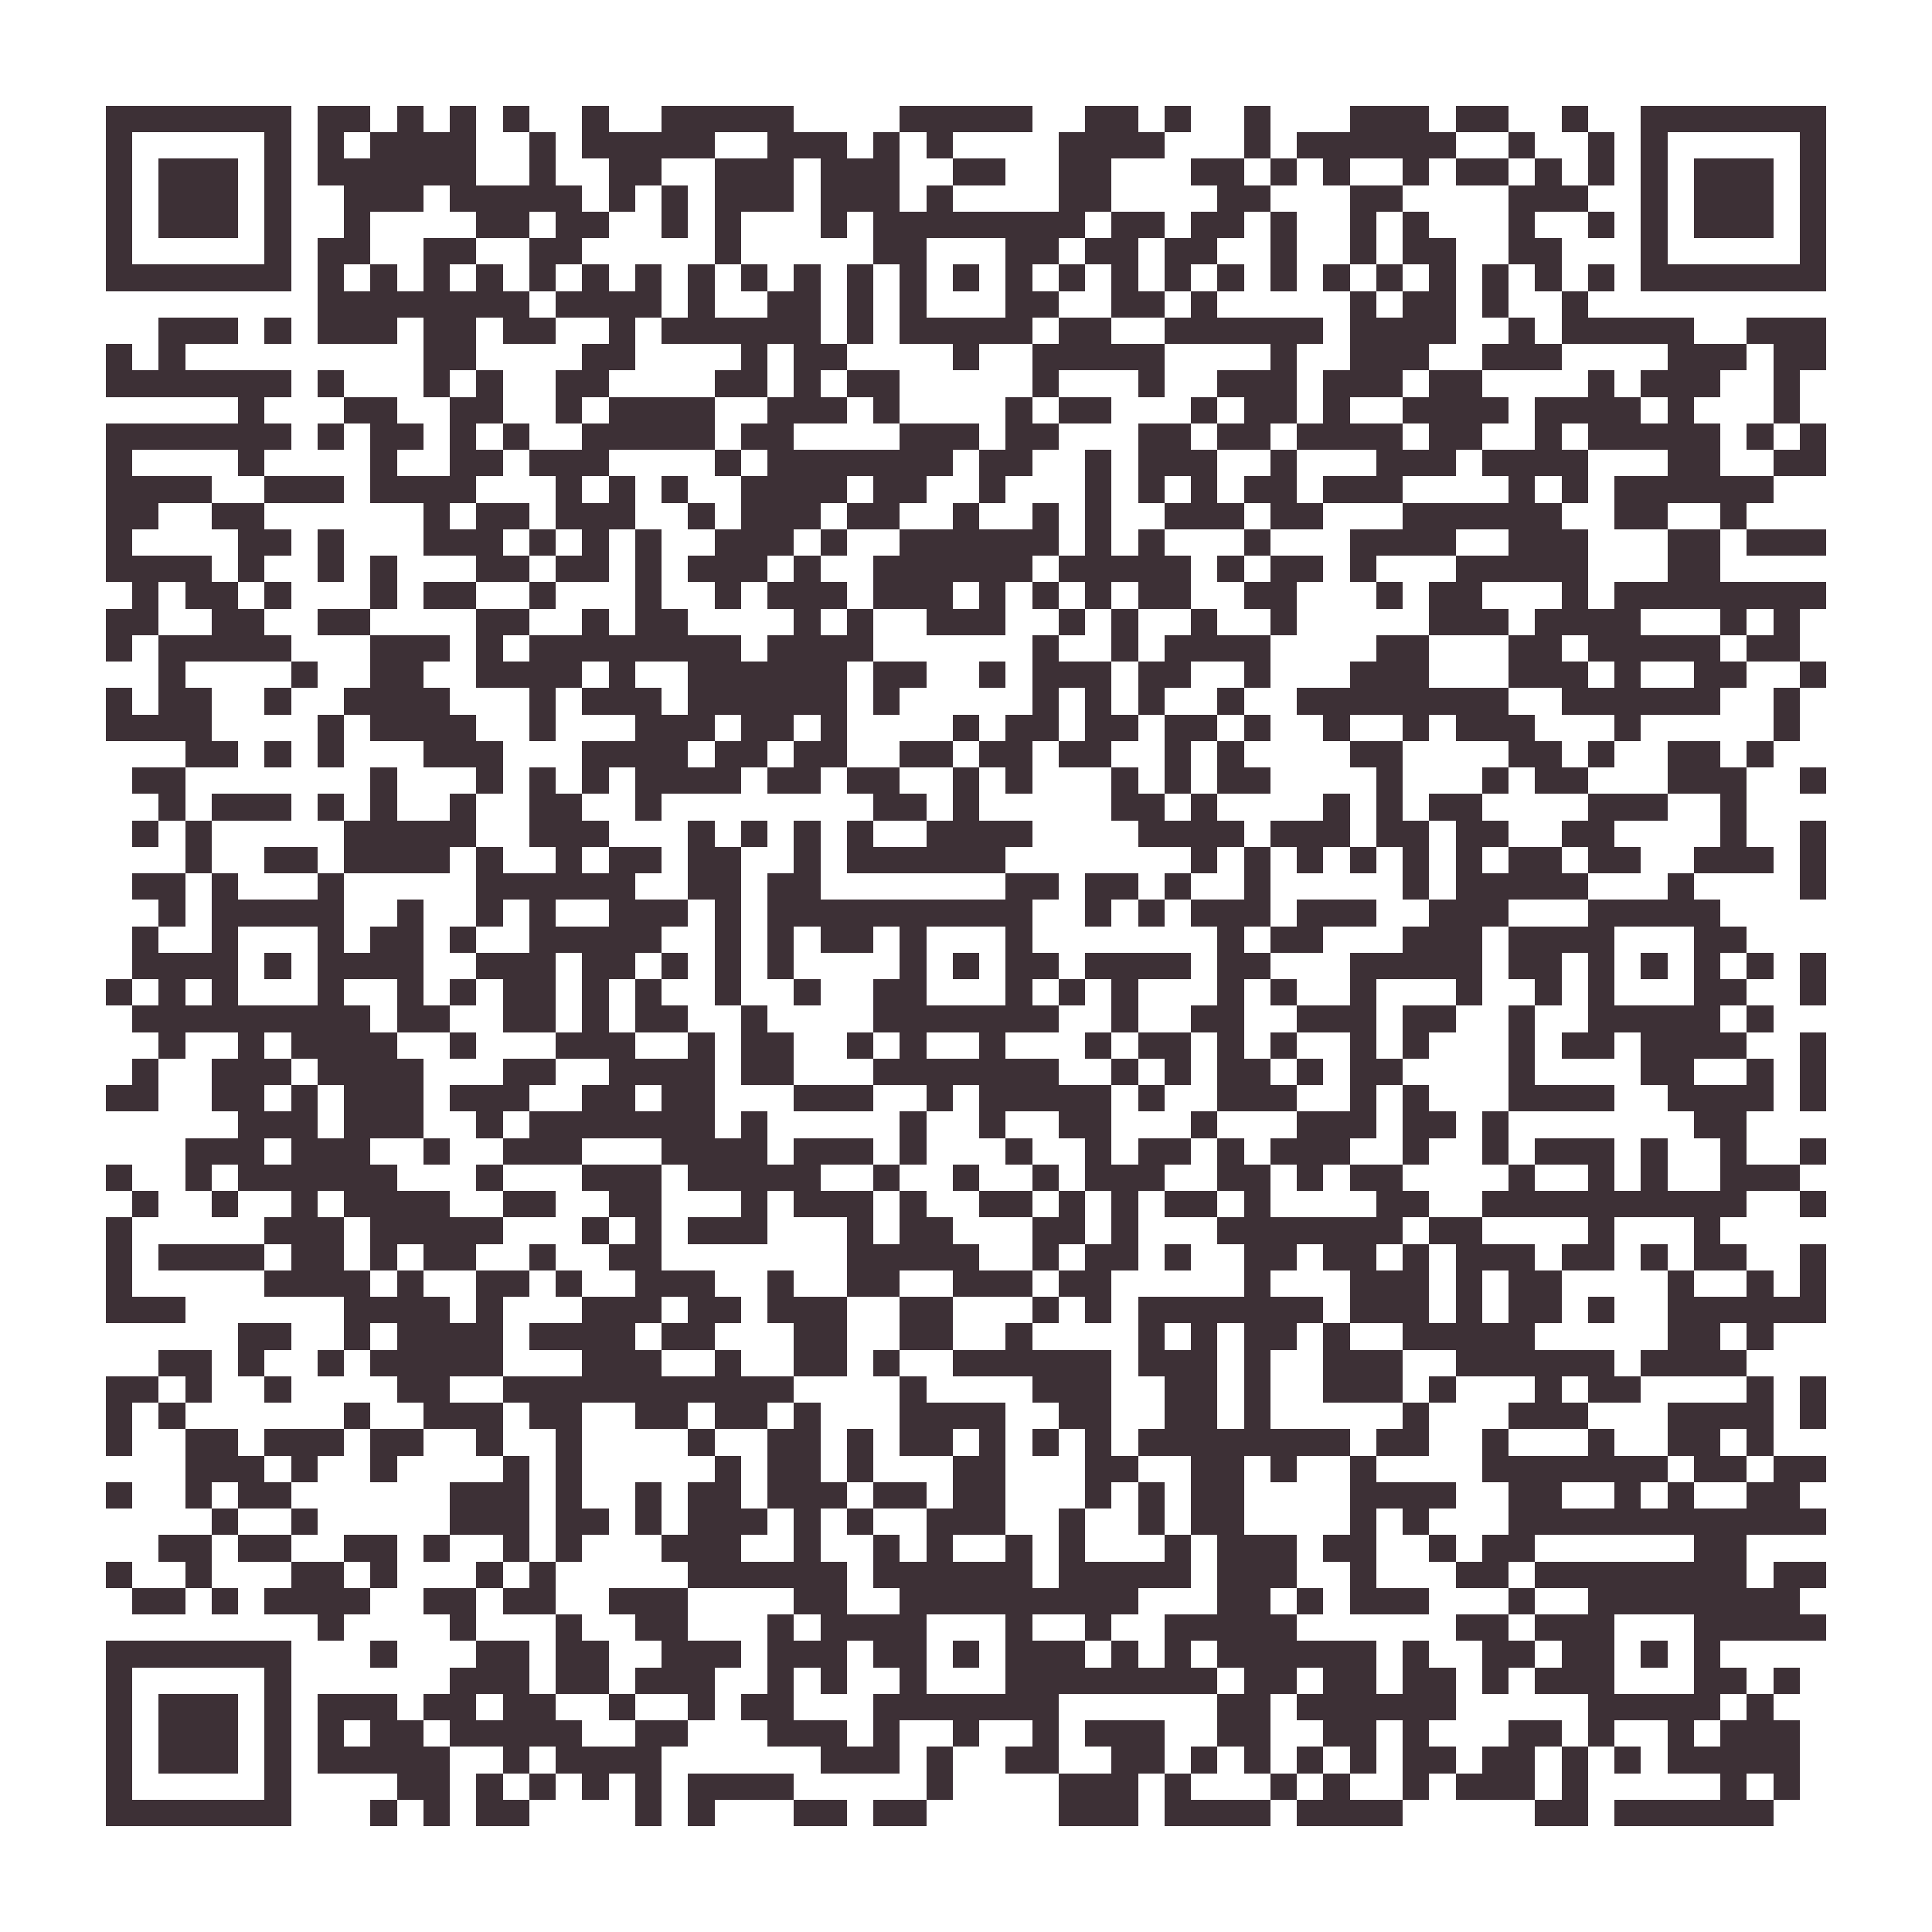
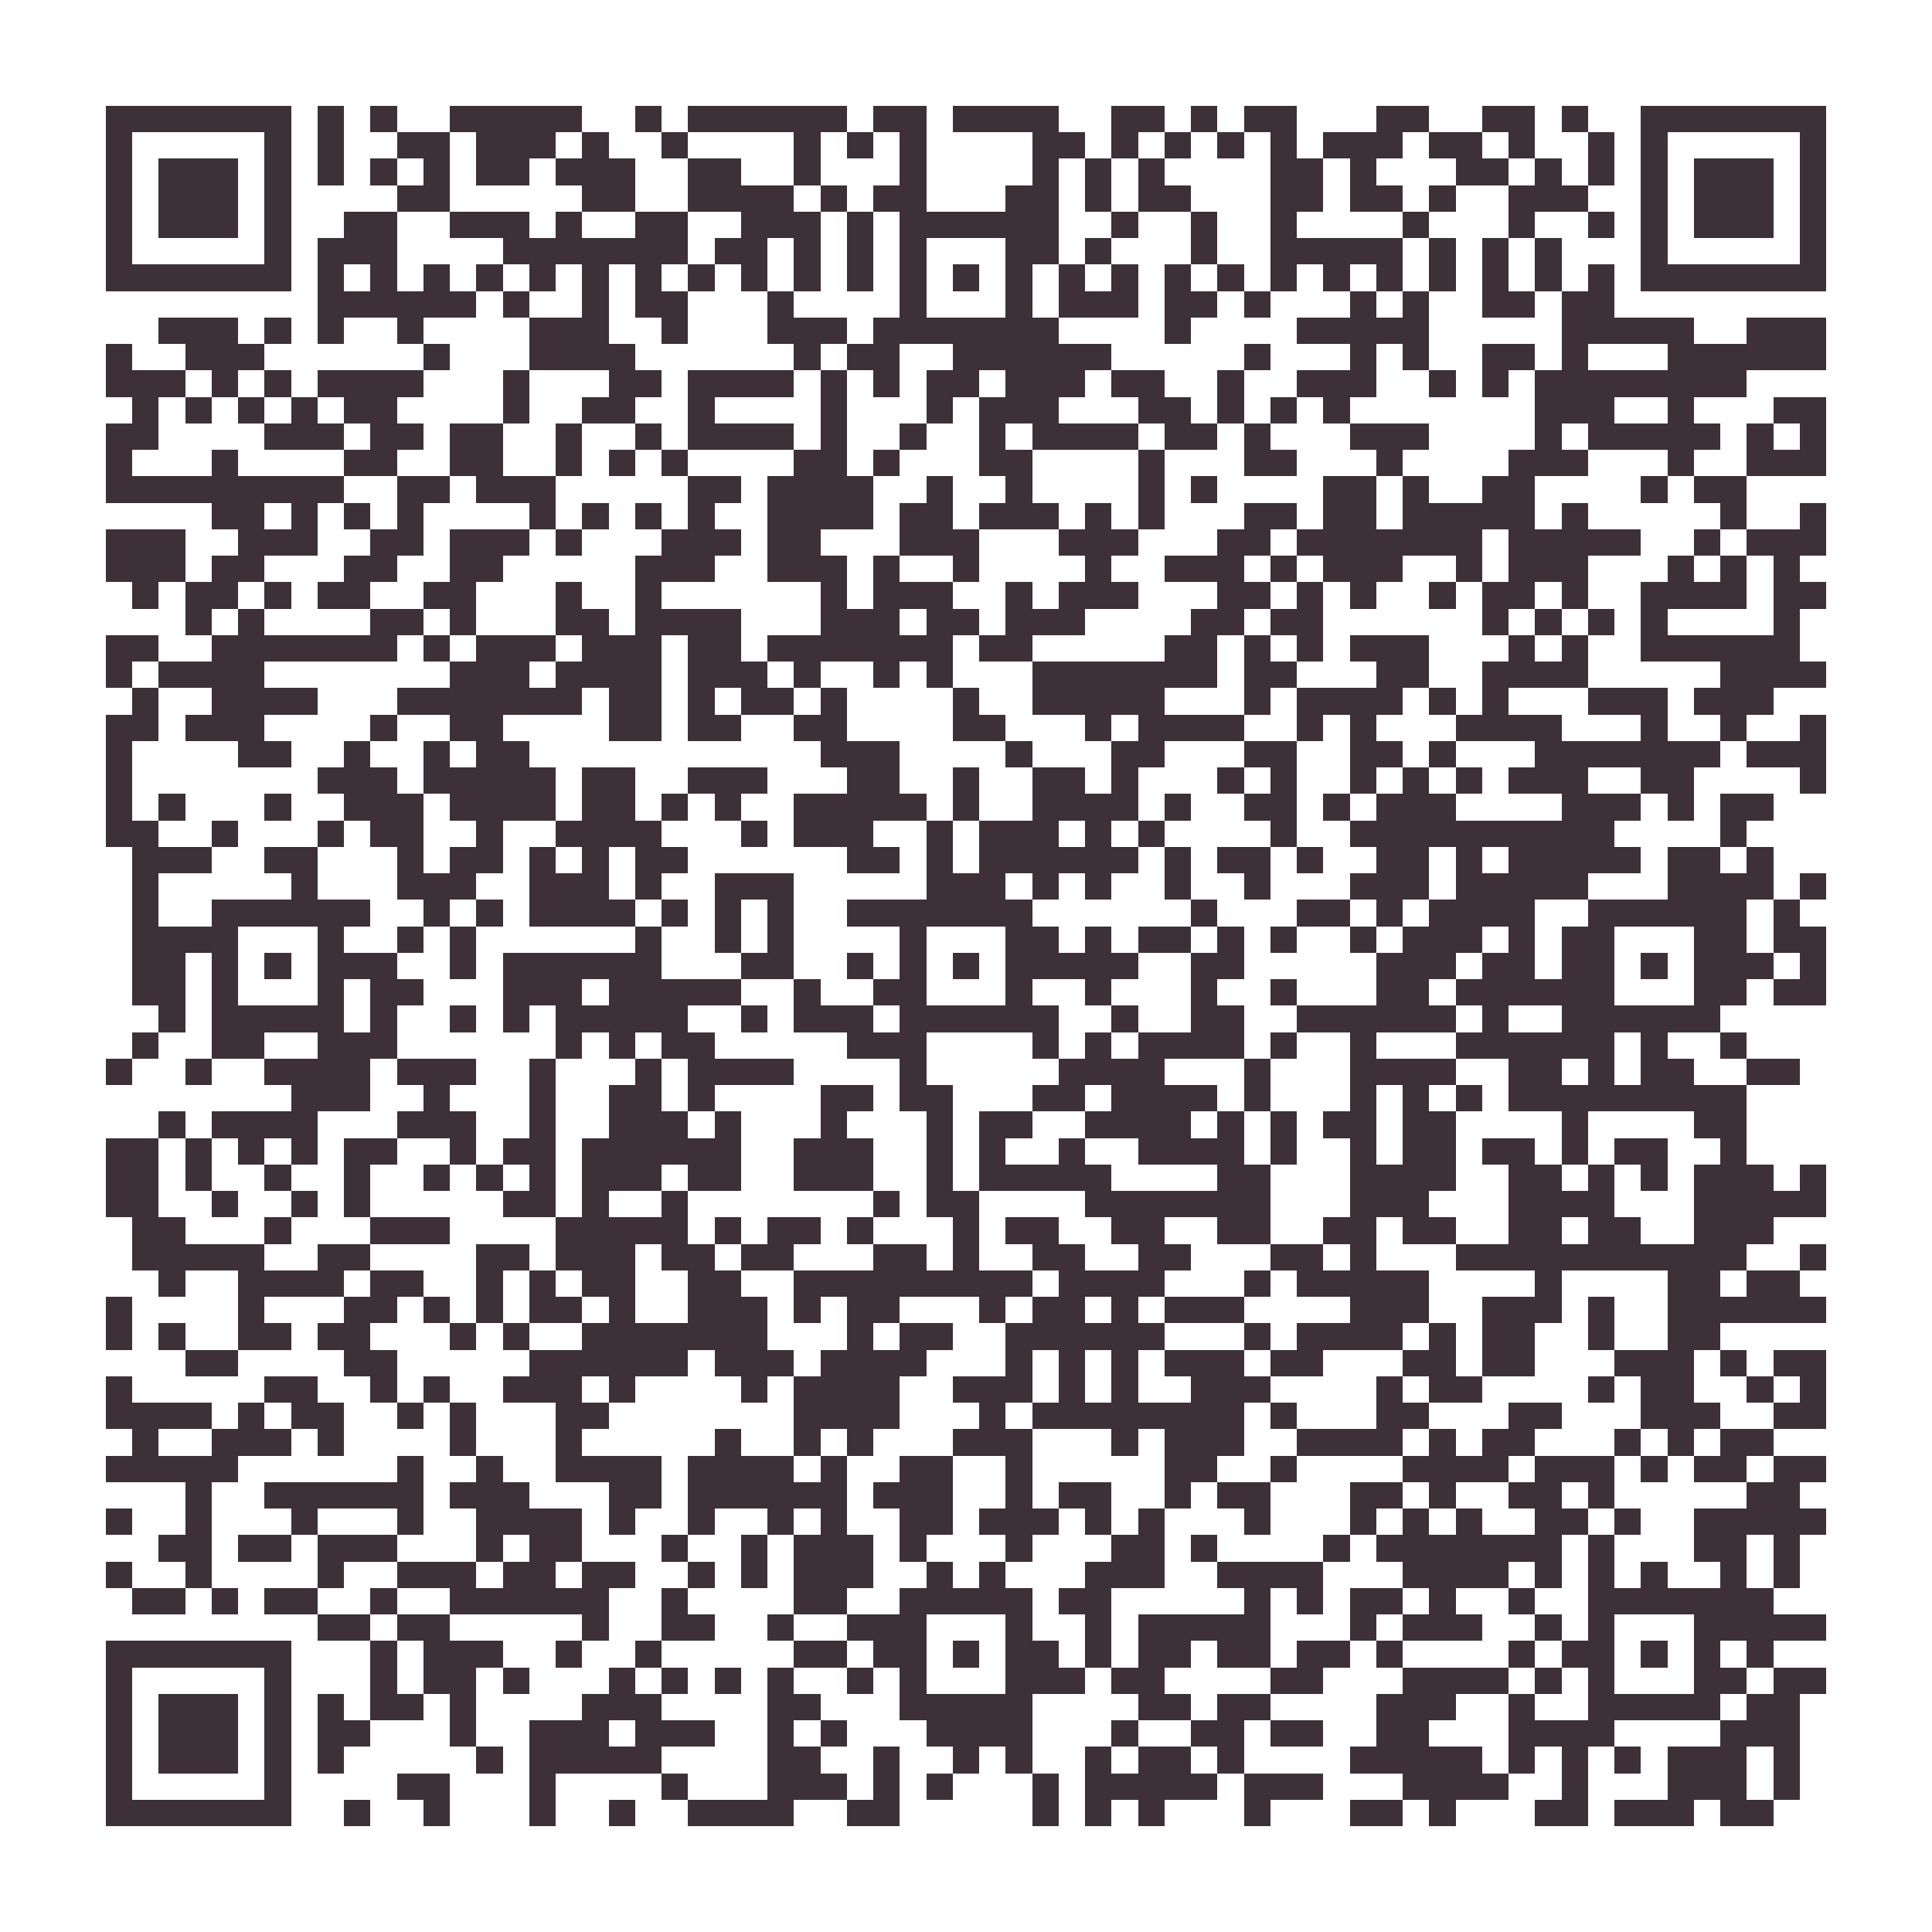
<svg xmlns="http://www.w3.org/2000/svg" viewBox="0 0 73 73" shape-rendering="crispEdges">
  <path fill="#ffffff" d="M0 0h73v73H0z" />
-   <path stroke="#3d3036" d="M4 4.5h7m1 0h2m1 0h1m1 0h1m1 0h1m2 0h1m2 0h5m4 0h5m2 0h2m1 0h1m2 0h1m3 0h3m1 0h2m2 0h1m2 0h7M4 5.5h1m5 0h1m1 0h1m1 0h4m2 0h1m1 0h5m2 0h3m1 0h1m1 0h1m4 0h4m3 0h1m1 0h6m2 0h1m2 0h1m1 0h1m5 0h1M4 6.5h1m1 0h3m1 0h1m1 0h6m2 0h1m2 0h2m2 0h3m1 0h3m2 0h2m2 0h2m3 0h2m1 0h1m1 0h1m2 0h1m1 0h2m1 0h1m1 0h1m1 0h1m1 0h3m1 0h1M4 7.5h1m1 0h3m1 0h1m2 0h3m1 0h5m1 0h1m1 0h1m1 0h3m1 0h3m1 0h1m4 0h2m4 0h2m3 0h2m4 0h3m2 0h1m1 0h3m1 0h1M4 8.5h1m1 0h3m1 0h1m2 0h1m4 0h2m1 0h2m2 0h1m1 0h1m3 0h1m1 0h8m1 0h2m1 0h2m1 0h1m2 0h1m1 0h1m3 0h1m2 0h1m1 0h1m1 0h3m1 0h1M4 9.5h1m5 0h1m1 0h2m2 0h2m2 0h2m5 0h1m5 0h2m3 0h2m1 0h2m1 0h2m2 0h1m2 0h1m1 0h2m2 0h2m3 0h1m5 0h1M4 10.5h7m1 0h1m1 0h1m1 0h1m1 0h1m1 0h1m1 0h1m1 0h1m1 0h1m1 0h1m1 0h1m1 0h1m1 0h1m1 0h1m1 0h1m1 0h1m1 0h1m1 0h1m1 0h1m1 0h1m1 0h1m1 0h1m1 0h1m1 0h1m1 0h1m1 0h1m1 0h7M12 11.5h8m1 0h4m1 0h1m2 0h2m1 0h1m1 0h1m3 0h2m2 0h2m1 0h1m5 0h1m1 0h2m1 0h1m2 0h1M6 12.5h3m1 0h1m1 0h3m1 0h2m1 0h2m2 0h1m1 0h6m1 0h1m1 0h5m1 0h2m2 0h6m1 0h4m2 0h1m1 0h5m2 0h3M4 13.5h1m1 0h1m9 0h2m4 0h2m4 0h1m1 0h2m4 0h1m2 0h5m4 0h1m2 0h3m2 0h3m4 0h3m1 0h2M4 14.5h7m1 0h1m3 0h1m1 0h1m2 0h2m4 0h2m1 0h1m1 0h2m5 0h1m3 0h1m2 0h3m1 0h3m1 0h2m4 0h1m1 0h3m2 0h1M9 15.5h1m3 0h2m2 0h2m2 0h1m1 0h4m2 0h3m1 0h1m4 0h1m1 0h2m3 0h1m1 0h2m1 0h1m2 0h4m1 0h4m1 0h1m3 0h1M4 16.5h7m1 0h1m1 0h2m1 0h1m1 0h1m2 0h5m1 0h2m4 0h3m1 0h2m3 0h2m1 0h2m1 0h4m1 0h2m2 0h1m1 0h5m1 0h1m1 0h1M4 17.5h1m4 0h1m4 0h1m2 0h2m1 0h3m4 0h1m1 0h7m1 0h2m2 0h1m1 0h3m2 0h1m3 0h3m1 0h4m3 0h2m2 0h2M4 18.5h4m2 0h3m1 0h4m3 0h1m1 0h1m1 0h1m2 0h4m1 0h2m2 0h1m3 0h1m1 0h1m1 0h1m1 0h2m1 0h3m4 0h1m1 0h1m1 0h6M4 19.5h2m2 0h2m6 0h1m1 0h2m1 0h3m2 0h1m1 0h3m1 0h2m2 0h1m2 0h1m1 0h1m2 0h3m1 0h2m3 0h6m2 0h2m2 0h1M4 20.5h1m4 0h2m1 0h1m3 0h3m1 0h1m1 0h1m1 0h1m2 0h3m1 0h1m2 0h6m1 0h1m1 0h1m3 0h1m3 0h4m2 0h3m3 0h2m1 0h3M4 21.5h4m1 0h1m2 0h1m1 0h1m3 0h2m1 0h2m1 0h1m1 0h3m1 0h1m2 0h6m1 0h5m1 0h1m1 0h2m1 0h1m3 0h5m3 0h2M5 22.5h1m1 0h2m1 0h1m3 0h1m1 0h2m2 0h1m3 0h1m2 0h1m1 0h3m1 0h3m1 0h1m1 0h1m1 0h1m1 0h2m2 0h2m3 0h1m1 0h2m3 0h1m1 0h8M4 23.5h2m2 0h2m2 0h2m4 0h2m2 0h1m1 0h2m4 0h1m1 0h1m2 0h3m2 0h1m1 0h1m2 0h1m2 0h1m5 0h3m1 0h4m3 0h1m1 0h1M4 24.5h1m1 0h5m3 0h3m1 0h1m1 0h8m1 0h4m6 0h1m2 0h1m1 0h4m4 0h2m3 0h2m1 0h5m1 0h2M6 25.5h1m4 0h1m2 0h2m2 0h4m1 0h1m2 0h6m1 0h2m2 0h1m1 0h3m1 0h2m2 0h1m3 0h3m3 0h3m1 0h1m2 0h2m2 0h1M4 26.5h1m1 0h2m2 0h1m2 0h4m3 0h1m1 0h3m1 0h6m1 0h1m5 0h1m1 0h1m1 0h1m2 0h1m2 0h8m2 0h6m2 0h1M4 27.5h4m4 0h1m1 0h4m2 0h1m3 0h3m1 0h2m1 0h1m4 0h1m1 0h2m1 0h2m1 0h2m1 0h1m2 0h1m2 0h1m1 0h3m3 0h1m5 0h1M7 28.5h2m1 0h1m1 0h1m3 0h3m3 0h4m1 0h2m1 0h2m2 0h2m1 0h2m1 0h2m2 0h1m1 0h1m4 0h2m4 0h2m1 0h1m2 0h2m1 0h1M5 29.5h2m7 0h1m3 0h1m1 0h1m1 0h1m1 0h4m1 0h2m1 0h2m2 0h1m1 0h1m3 0h1m1 0h1m1 0h2m4 0h1m3 0h1m1 0h2m3 0h3m2 0h1M6 30.5h1m1 0h3m1 0h1m1 0h1m2 0h1m2 0h2m2 0h1m8 0h2m1 0h1m5 0h2m1 0h1m4 0h1m1 0h1m1 0h2m4 0h3m2 0h1M5 31.5h1m1 0h1m5 0h5m2 0h3m3 0h1m1 0h1m1 0h1m1 0h1m2 0h4m4 0h4m1 0h3m1 0h2m1 0h2m2 0h2m4 0h1m2 0h1M7 32.5h1m2 0h2m1 0h4m1 0h1m2 0h1m1 0h2m1 0h2m2 0h1m1 0h6m7 0h1m1 0h1m1 0h1m1 0h1m1 0h1m1 0h1m1 0h2m1 0h2m2 0h3m1 0h1M5 33.5h2m1 0h1m3 0h1m5 0h6m2 0h2m1 0h2m7 0h2m1 0h2m1 0h1m2 0h1m5 0h1m1 0h5m3 0h1m4 0h1M6 34.5h1m1 0h5m2 0h1m2 0h1m1 0h1m2 0h3m1 0h1m1 0h10m2 0h1m1 0h1m1 0h3m1 0h3m2 0h3m3 0h5M5 35.5h1m2 0h1m3 0h1m1 0h2m1 0h1m2 0h5m2 0h1m1 0h1m1 0h2m1 0h1m3 0h1m7 0h1m1 0h2m3 0h3m1 0h4m3 0h2M5 36.5h4m1 0h1m1 0h4m2 0h3m1 0h2m1 0h1m1 0h1m1 0h1m4 0h1m1 0h1m1 0h2m1 0h4m1 0h2m3 0h5m1 0h2m1 0h1m1 0h1m1 0h1m1 0h1m1 0h1M4 37.5h1m1 0h1m1 0h1m3 0h1m2 0h1m1 0h1m1 0h2m1 0h1m1 0h1m2 0h1m2 0h1m2 0h2m3 0h1m1 0h1m1 0h1m3 0h1m1 0h1m2 0h1m3 0h1m2 0h1m1 0h1m3 0h2m2 0h1M5 38.5h9m1 0h2m2 0h2m1 0h1m1 0h2m2 0h1m4 0h7m2 0h1m2 0h2m2 0h3m1 0h2m2 0h1m2 0h5m1 0h1M6 39.5h1m2 0h1m1 0h4m2 0h1m3 0h3m2 0h1m1 0h2m2 0h1m1 0h1m2 0h1m3 0h1m1 0h2m1 0h1m1 0h1m2 0h1m1 0h1m3 0h1m1 0h2m1 0h4m2 0h1M5 40.5h1m2 0h3m1 0h4m3 0h2m2 0h4m1 0h2m3 0h7m2 0h1m1 0h1m1 0h2m1 0h1m1 0h2m4 0h1m4 0h2m2 0h1m1 0h1M4 41.5h2m2 0h2m1 0h1m1 0h3m1 0h3m2 0h2m1 0h2m3 0h3m2 0h1m1 0h5m1 0h1m2 0h3m2 0h1m1 0h1m3 0h4m2 0h4m1 0h1M9 42.5h3m1 0h3m2 0h1m1 0h7m1 0h1m5 0h1m2 0h1m2 0h2m3 0h1m3 0h3m1 0h2m1 0h1m7 0h2M7 43.5h3m1 0h3m2 0h1m2 0h3m3 0h4m1 0h3m1 0h1m3 0h1m2 0h1m1 0h2m1 0h1m1 0h3m2 0h1m2 0h1m1 0h3m1 0h1m2 0h1m2 0h1M4 44.5h1m2 0h1m1 0h6m3 0h1m3 0h3m1 0h5m2 0h1m2 0h1m2 0h1m1 0h3m2 0h2m1 0h1m1 0h2m4 0h1m2 0h1m1 0h1m2 0h3M5 45.5h1m2 0h1m2 0h1m1 0h4m2 0h2m2 0h2m3 0h1m1 0h3m1 0h1m2 0h2m1 0h1m1 0h1m1 0h2m1 0h1m4 0h2m2 0h10m2 0h1M4 46.5h1m5 0h3m1 0h5m3 0h1m1 0h1m1 0h3m3 0h1m1 0h2m3 0h2m1 0h1m3 0h7m1 0h2m4 0h1m3 0h1M4 47.5h1m1 0h4m1 0h2m1 0h1m1 0h2m2 0h1m2 0h2m7 0h5m2 0h1m1 0h2m1 0h1m2 0h2m1 0h2m1 0h1m1 0h3m1 0h2m1 0h1m1 0h2m2 0h1M4 48.5h1m5 0h4m1 0h1m2 0h2m1 0h1m2 0h3m2 0h1m2 0h2m2 0h3m1 0h2m5 0h1m3 0h3m1 0h1m1 0h2m4 0h1m2 0h1m1 0h1M4 49.5h3m6 0h4m1 0h1m3 0h3m1 0h2m1 0h3m2 0h2m3 0h1m1 0h1m1 0h7m1 0h3m1 0h1m1 0h2m1 0h1m2 0h6M9 50.5h2m2 0h1m1 0h4m1 0h4m1 0h2m3 0h2m2 0h2m2 0h1m4 0h1m1 0h1m1 0h2m1 0h1m2 0h5m5 0h2m1 0h1M6 51.5h2m1 0h1m2 0h1m1 0h5m3 0h3m2 0h1m2 0h2m1 0h1m2 0h6m1 0h3m1 0h1m2 0h3m2 0h6m1 0h4M4 52.5h2m1 0h1m2 0h1m4 0h2m2 0h11m4 0h1m4 0h3m2 0h2m1 0h1m2 0h3m1 0h1m3 0h1m1 0h2m4 0h1m1 0h1M4 53.5h1m1 0h1m6 0h1m2 0h3m1 0h2m2 0h2m1 0h2m1 0h1m3 0h4m2 0h2m2 0h2m1 0h1m5 0h1m3 0h3m3 0h4m1 0h1M4 54.5h1m2 0h2m1 0h3m1 0h2m2 0h1m2 0h1m4 0h1m2 0h2m1 0h1m1 0h2m1 0h1m1 0h1m1 0h1m1 0h8m1 0h2m2 0h1m3 0h1m2 0h2m1 0h1M7 55.5h3m1 0h1m2 0h1m4 0h1m1 0h1m5 0h1m1 0h2m1 0h1m3 0h2m3 0h2m2 0h2m1 0h1m2 0h1m4 0h7m1 0h2m1 0h2M4 56.5h1m2 0h1m1 0h2m6 0h3m1 0h1m2 0h1m1 0h2m1 0h3m1 0h2m1 0h2m3 0h1m1 0h1m1 0h2m4 0h4m2 0h2m2 0h1m1 0h1m2 0h2M8 57.5h1m2 0h1m5 0h3m1 0h2m1 0h1m1 0h3m1 0h1m1 0h1m2 0h3m2 0h1m2 0h1m1 0h2m4 0h1m1 0h1m3 0h12M6 58.5h2m1 0h2m2 0h2m1 0h1m2 0h1m1 0h1m3 0h3m2 0h1m2 0h1m1 0h1m2 0h1m1 0h1m3 0h1m1 0h3m1 0h2m2 0h1m1 0h2m6 0h2M4 59.5h1m2 0h1m3 0h2m1 0h1m3 0h1m1 0h1m5 0h6m1 0h6m1 0h5m1 0h3m2 0h1m3 0h2m1 0h8m1 0h2M5 60.5h2m1 0h1m1 0h4m2 0h2m1 0h2m2 0h3m4 0h2m2 0h9m3 0h2m1 0h1m1 0h3m3 0h1m2 0h8M12 61.5h1m4 0h1m3 0h1m2 0h2m3 0h1m1 0h4m3 0h1m2 0h1m2 0h5m6 0h2m1 0h3m3 0h5M4 62.5h7m3 0h1m3 0h2m1 0h2m2 0h3m1 0h3m1 0h2m1 0h1m1 0h3m1 0h1m1 0h1m1 0h6m1 0h1m2 0h2m1 0h2m1 0h1m1 0h1M4 63.5h1m5 0h1m6 0h3m1 0h2m1 0h3m2 0h1m1 0h1m2 0h1m3 0h8m1 0h2m1 0h2m1 0h2m1 0h1m1 0h3m3 0h2m1 0h1M4 64.5h1m1 0h3m1 0h1m1 0h3m1 0h2m1 0h2m2 0h1m2 0h1m1 0h2m3 0h7m6 0h2m1 0h6m5 0h5m1 0h1M4 65.5h1m1 0h3m1 0h1m1 0h1m1 0h2m1 0h5m2 0h2m3 0h3m1 0h1m2 0h1m2 0h1m1 0h3m2 0h2m2 0h2m1 0h1m3 0h2m1 0h1m2 0h1m1 0h3M4 66.5h1m1 0h3m1 0h1m1 0h5m2 0h1m1 0h4m6 0h3m1 0h1m2 0h2m2 0h2m1 0h1m1 0h1m1 0h1m1 0h1m1 0h2m1 0h2m1 0h1m1 0h1m1 0h5M4 67.5h1m5 0h1m4 0h2m1 0h1m1 0h1m1 0h1m1 0h1m1 0h4m5 0h1m4 0h3m1 0h1m3 0h1m1 0h1m2 0h1m1 0h3m1 0h1m5 0h1m1 0h1M4 68.5h7m3 0h1m1 0h1m1 0h2m4 0h1m1 0h1m3 0h2m1 0h2m5 0h3m1 0h4m1 0h4m5 0h2m1 0h6" />
+   <path stroke="#3d3036" d="M4 4.5h7m1 0h1m1 0h1m2 0h5m2 0h1m1 0h6m1 0h2m1 0h4m2 0h2m1 0h1m1 0h2m3 0h2m2 0h2m1 0h1m2 0h7M4 5.5h1m5 0h1m1 0h1m2 0h2m1 0h3m1 0h1m2 0h1m4 0h1m1 0h1m1 0h1m4 0h2m1 0h1m1 0h1m1 0h1m1 0h1m1 0h3m1 0h2m1 0h1m2 0h1m1 0h1m5 0h1M4 6.5h1m1 0h3m1 0h1m1 0h1m1 0h1m1 0h1m1 0h2m1 0h3m2 0h2m2 0h1m3 0h1m4 0h1m1 0h1m1 0h1m4 0h2m1 0h1m3 0h2m1 0h1m1 0h1m1 0h1m1 0h3m1 0h1M4 7.5h1m1 0h3m1 0h1m4 0h2m5 0h2m2 0h4m1 0h1m1 0h2m3 0h2m1 0h1m1 0h2m3 0h2m1 0h2m1 0h1m2 0h3m2 0h1m1 0h3m1 0h1M4 8.5h1m1 0h3m1 0h1m2 0h2m2 0h3m1 0h1m2 0h2m2 0h3m1 0h1m1 0h6m2 0h1m2 0h1m2 0h1m4 0h1m3 0h1m2 0h1m1 0h1m1 0h3m1 0h1M4 9.5h1m5 0h1m1 0h3m4 0h7m1 0h2m1 0h1m1 0h1m1 0h1m3 0h2m1 0h1m3 0h1m2 0h5m1 0h1m1 0h1m1 0h1m3 0h1m5 0h1M4 10.5h7m1 0h1m1 0h1m1 0h1m1 0h1m1 0h1m1 0h1m1 0h1m1 0h1m1 0h1m1 0h1m1 0h1m1 0h1m1 0h1m1 0h1m1 0h1m1 0h1m1 0h1m1 0h1m1 0h1m1 0h1m1 0h1m1 0h1m1 0h1m1 0h1m1 0h1m1 0h7M12 11.5h6m1 0h1m2 0h1m1 0h2m3 0h1m4 0h1m3 0h1m1 0h3m1 0h2m1 0h1m3 0h1m1 0h1m2 0h2m1 0h2M6 12.5h3m1 0h1m1 0h1m2 0h1m4 0h3m2 0h1m3 0h3m1 0h7m4 0h1m4 0h5m5 0h5m2 0h3M4 13.5h1m2 0h3m6 0h1m3 0h4m6 0h1m1 0h2m2 0h6m5 0h1m3 0h1m1 0h1m2 0h2m1 0h1m3 0h6M4 14.5h3m1 0h1m1 0h1m1 0h4m3 0h1m3 0h2m1 0h4m1 0h1m1 0h1m1 0h2m1 0h3m1 0h2m2 0h1m2 0h3m2 0h1m1 0h1m1 0h8M5 15.5h1m1 0h1m1 0h1m1 0h1m1 0h2m4 0h1m2 0h2m2 0h1m4 0h1m3 0h1m1 0h3m3 0h2m1 0h1m1 0h1m1 0h1m7 0h3m2 0h1m3 0h2M4 16.5h2m4 0h3m1 0h2m1 0h2m2 0h1m2 0h1m1 0h4m1 0h1m2 0h1m2 0h1m1 0h4m1 0h2m1 0h1m3 0h3m4 0h1m1 0h5m1 0h1m1 0h1M4 17.5h1m3 0h1m4 0h2m2 0h2m2 0h1m1 0h1m1 0h1m4 0h2m1 0h1m3 0h2m4 0h1m3 0h2m3 0h1m4 0h3m3 0h1m2 0h3M4 18.5h9m2 0h2m1 0h3m5 0h2m1 0h4m2 0h1m2 0h1m4 0h1m1 0h1m4 0h2m1 0h1m2 0h2m4 0h1m1 0h2M8 19.5h2m1 0h1m1 0h1m1 0h1m4 0h1m1 0h1m1 0h1m1 0h1m2 0h4m1 0h2m1 0h3m1 0h1m1 0h1m3 0h2m1 0h2m1 0h5m1 0h1m5 0h1m2 0h1M4 20.5h3m2 0h3m2 0h2m1 0h3m1 0h1m3 0h3m1 0h2m3 0h3m3 0h3m3 0h2m1 0h7m1 0h5m2 0h1m1 0h3M4 21.5h3m1 0h2m3 0h2m2 0h2m5 0h3m2 0h3m1 0h1m2 0h1m4 0h1m2 0h3m1 0h1m1 0h3m2 0h1m1 0h3m3 0h1m1 0h1m1 0h1M5 22.5h1m1 0h2m1 0h1m1 0h2m2 0h2m3 0h1m2 0h1m6 0h1m1 0h3m2 0h1m1 0h3m3 0h2m1 0h1m1 0h1m2 0h1m1 0h2m1 0h1m2 0h4m1 0h2M7 23.5h1m1 0h1m4 0h2m1 0h1m3 0h2m1 0h4m3 0h3m1 0h2m1 0h3m4 0h2m1 0h2m6 0h1m1 0h1m1 0h1m1 0h1m4 0h1M4 24.5h2m2 0h7m1 0h1m1 0h3m1 0h3m1 0h2m1 0h7m1 0h2m5 0h2m1 0h1m1 0h1m1 0h3m3 0h1m1 0h1m2 0h6M4 25.5h1m1 0h4m7 0h3m1 0h4m1 0h3m1 0h1m2 0h1m1 0h1m3 0h7m1 0h2m3 0h2m2 0h4m5 0h4M5 26.5h1m2 0h4m3 0h7m1 0h2m1 0h1m1 0h2m1 0h1m4 0h1m2 0h5m3 0h1m1 0h4m1 0h1m1 0h1m3 0h3m1 0h3M4 27.5h2m1 0h3m4 0h1m2 0h2m4 0h2m1 0h2m2 0h2m4 0h2m3 0h1m1 0h4m2 0h1m1 0h1m3 0h4m3 0h1m2 0h1m2 0h1M4 28.5h1m4 0h2m2 0h1m2 0h1m1 0h2m11 0h3m4 0h1m3 0h2m3 0h2m2 0h2m1 0h1m3 0h7m1 0h3M4 29.5h1m7 0h3m1 0h5m1 0h2m2 0h3m3 0h2m2 0h1m2 0h2m1 0h1m3 0h1m1 0h1m2 0h1m1 0h1m1 0h1m1 0h3m2 0h2m4 0h1M4 30.5h1m1 0h1m3 0h1m2 0h3m1 0h4m1 0h2m1 0h1m1 0h1m2 0h5m1 0h1m2 0h4m1 0h1m2 0h2m1 0h1m1 0h3m4 0h3m1 0h1m1 0h2M4 31.5h2m2 0h1m3 0h1m1 0h2m2 0h1m2 0h4m3 0h1m1 0h3m2 0h1m1 0h3m1 0h1m1 0h1m4 0h1m2 0h10m4 0h1M5 32.5h3m2 0h2m3 0h1m1 0h2m1 0h1m1 0h1m1 0h2m6 0h2m1 0h1m1 0h6m1 0h1m1 0h2m1 0h1m2 0h2m1 0h1m1 0h5m1 0h2m1 0h1M5 33.5h1m5 0h1m3 0h3m2 0h3m1 0h1m2 0h3m5 0h3m1 0h1m1 0h1m2 0h1m2 0h1m3 0h3m1 0h5m3 0h4m1 0h1M5 34.5h1m2 0h6m2 0h1m1 0h1m1 0h4m1 0h1m1 0h1m1 0h1m2 0h7m6 0h1m3 0h2m1 0h1m1 0h4m2 0h6m1 0h1M5 35.5h4m3 0h1m2 0h1m1 0h1m6 0h1m2 0h1m1 0h1m4 0h1m3 0h2m1 0h1m1 0h2m1 0h1m1 0h1m2 0h1m1 0h3m1 0h1m1 0h2m3 0h2m1 0h2M5 36.5h2m1 0h1m1 0h1m1 0h3m2 0h1m1 0h6m3 0h2m2 0h1m1 0h1m1 0h1m1 0h5m2 0h2m5 0h3m1 0h2m1 0h2m1 0h1m1 0h3m1 0h1M5 37.5h2m1 0h1m3 0h1m1 0h2m3 0h3m1 0h5m2 0h1m2 0h2m3 0h1m2 0h1m3 0h1m2 0h1m3 0h2m1 0h6m3 0h2m1 0h2M6 38.5h1m1 0h5m1 0h1m2 0h1m1 0h1m1 0h5m2 0h1m1 0h3m1 0h6m2 0h1m2 0h2m2 0h6m1 0h1m2 0h6M5 39.5h1m2 0h2m2 0h3m6 0h1m1 0h1m1 0h2m5 0h3m4 0h1m1 0h1m1 0h4m1 0h1m2 0h1m3 0h6m1 0h1m2 0h1M4 40.5h1m2 0h1m2 0h4m1 0h3m2 0h1m3 0h1m1 0h4m4 0h1m5 0h4m3 0h1m3 0h4m2 0h2m1 0h1m1 0h2m2 0h2M11 41.5h3m2 0h1m3 0h1m2 0h2m1 0h1m4 0h2m1 0h2m3 0h2m1 0h4m1 0h1m3 0h1m1 0h1m1 0h1m1 0h9M6 42.5h1m1 0h4m3 0h3m2 0h1m2 0h3m1 0h1m3 0h1m3 0h1m1 0h2m2 0h4m1 0h1m1 0h1m1 0h2m1 0h2m4 0h1m4 0h2M4 43.5h2m1 0h1m1 0h1m1 0h1m1 0h2m2 0h1m1 0h2m1 0h6m2 0h3m2 0h1m1 0h1m2 0h1m2 0h4m1 0h1m2 0h1m1 0h2m1 0h2m1 0h1m1 0h2m2 0h1M4 44.5h2m1 0h1m2 0h1m2 0h1m2 0h1m1 0h1m1 0h1m1 0h3m1 0h2m2 0h3m2 0h1m1 0h5m4 0h2m3 0h4m2 0h2m1 0h1m1 0h1m1 0h3m1 0h1M4 45.5h2m2 0h1m2 0h1m1 0h1m5 0h2m1 0h1m2 0h1m7 0h1m1 0h2m4 0h7m3 0h3m3 0h4m3 0h5M5 46.5h2m3 0h1m3 0h3m4 0h5m1 0h1m1 0h2m1 0h1m3 0h1m1 0h2m2 0h2m2 0h2m2 0h2m1 0h2m2 0h2m1 0h2m2 0h3M5 47.5h5m2 0h2m4 0h2m1 0h3m1 0h2m1 0h2m3 0h2m1 0h1m2 0h2m2 0h2m3 0h2m1 0h1m3 0h11m2 0h1M6 48.5h1m2 0h4m1 0h2m2 0h1m1 0h1m1 0h2m2 0h2m2 0h9m1 0h4m3 0h1m1 0h5m4 0h1m4 0h2m1 0h2M4 49.5h1m4 0h1m3 0h2m1 0h1m1 0h1m1 0h2m1 0h1m2 0h3m1 0h1m1 0h2m3 0h1m1 0h2m1 0h1m1 0h3m4 0h3m2 0h3m1 0h1m2 0h6M4 50.5h1m1 0h1m2 0h2m1 0h2m3 0h1m1 0h1m2 0h7m3 0h1m1 0h2m2 0h6m3 0h1m1 0h4m1 0h1m1 0h2m2 0h1m2 0h2M7 51.5h2m4 0h2m5 0h6m1 0h3m1 0h4m3 0h1m1 0h1m1 0h1m1 0h3m1 0h2m3 0h2m1 0h2m3 0h3m1 0h1m1 0h2M4 52.5h1m5 0h2m2 0h1m1 0h1m2 0h3m1 0h1m4 0h1m1 0h4m2 0h3m1 0h1m1 0h1m2 0h3m4 0h1m1 0h2m4 0h1m1 0h2m2 0h1m1 0h1M4 53.5h4m1 0h1m1 0h2m2 0h1m1 0h1m3 0h2m7 0h4m3 0h1m1 0h8m1 0h1m3 0h2m3 0h2m3 0h3m2 0h2M5 54.5h1m2 0h3m1 0h1m4 0h1m3 0h1m5 0h1m2 0h1m1 0h1m3 0h3m3 0h1m1 0h3m2 0h4m1 0h1m1 0h2m3 0h1m1 0h1m1 0h2M4 55.5h5m6 0h1m2 0h1m2 0h4m1 0h4m1 0h1m2 0h2m2 0h1m5 0h2m2 0h1m4 0h4m1 0h3m1 0h1m1 0h2m1 0h2M7 56.5h1m2 0h6m1 0h3m3 0h2m1 0h6m1 0h3m2 0h1m1 0h2m2 0h1m1 0h2m3 0h2m1 0h1m2 0h2m1 0h1m5 0h2M4 57.5h1m2 0h1m3 0h1m3 0h1m2 0h4m1 0h1m2 0h1m2 0h1m1 0h1m2 0h2m1 0h3m1 0h1m1 0h1m3 0h1m3 0h1m1 0h1m1 0h1m2 0h2m1 0h1m2 0h5M6 58.5h2m1 0h2m1 0h3m3 0h1m1 0h2m3 0h1m2 0h1m1 0h3m1 0h1m3 0h1m3 0h2m1 0h1m4 0h1m1 0h7m1 0h1m3 0h2m1 0h1M4 59.5h1m2 0h1m4 0h1m2 0h3m1 0h2m1 0h2m2 0h1m1 0h1m1 0h3m2 0h1m1 0h1m3 0h3m2 0h4m3 0h4m1 0h1m1 0h1m1 0h1m2 0h1m1 0h1M5 60.5h2m1 0h1m1 0h2m2 0h1m2 0h6m2 0h1m4 0h2m2 0h5m1 0h2m5 0h1m1 0h1m1 0h2m1 0h1m2 0h1m2 0h7M12 61.5h2m1 0h2m5 0h1m2 0h2m2 0h1m2 0h3m3 0h1m2 0h1m1 0h5m3 0h1m1 0h3m2 0h1m1 0h1m3 0h5M4 62.5h7m3 0h1m1 0h3m2 0h1m2 0h1m5 0h2m1 0h2m1 0h1m1 0h2m1 0h1m1 0h2m1 0h2m1 0h2m1 0h1m4 0h1m1 0h2m1 0h1m1 0h1m1 0h1M4 63.5h1m5 0h1m3 0h1m1 0h2m1 0h1m3 0h1m1 0h1m1 0h1m1 0h1m2 0h1m1 0h1m3 0h3m1 0h2m4 0h2m3 0h4m1 0h1m1 0h1m3 0h2m1 0h2M4 64.5h1m1 0h3m1 0h1m1 0h1m1 0h2m1 0h1m4 0h3m4 0h2m3 0h5m4 0h2m1 0h2m4 0h3m2 0h1m2 0h5m1 0h2M4 65.5h1m1 0h3m1 0h1m1 0h2m3 0h1m2 0h3m1 0h3m2 0h1m1 0h1m3 0h4m3 0h1m2 0h2m1 0h2m2 0h2m3 0h4m4 0h3M4 66.5h1m1 0h3m1 0h1m1 0h1m5 0h1m1 0h5m4 0h2m2 0h1m2 0h1m1 0h1m2 0h1m1 0h2m1 0h1m4 0h5m1 0h1m1 0h1m1 0h1m1 0h3m1 0h1M4 67.5h1m5 0h1m4 0h2m3 0h1m4 0h1m3 0h3m1 0h1m1 0h1m3 0h1m1 0h5m1 0h3m3 0h4m2 0h1m3 0h3m1 0h1M4 68.5h7m2 0h1m2 0h1m3 0h1m2 0h1m2 0h4m2 0h2m5 0h1m1 0h1m1 0h1m3 0h1m3 0h2m1 0h1m3 0h2m1 0h3m1 0h2" />
</svg>
